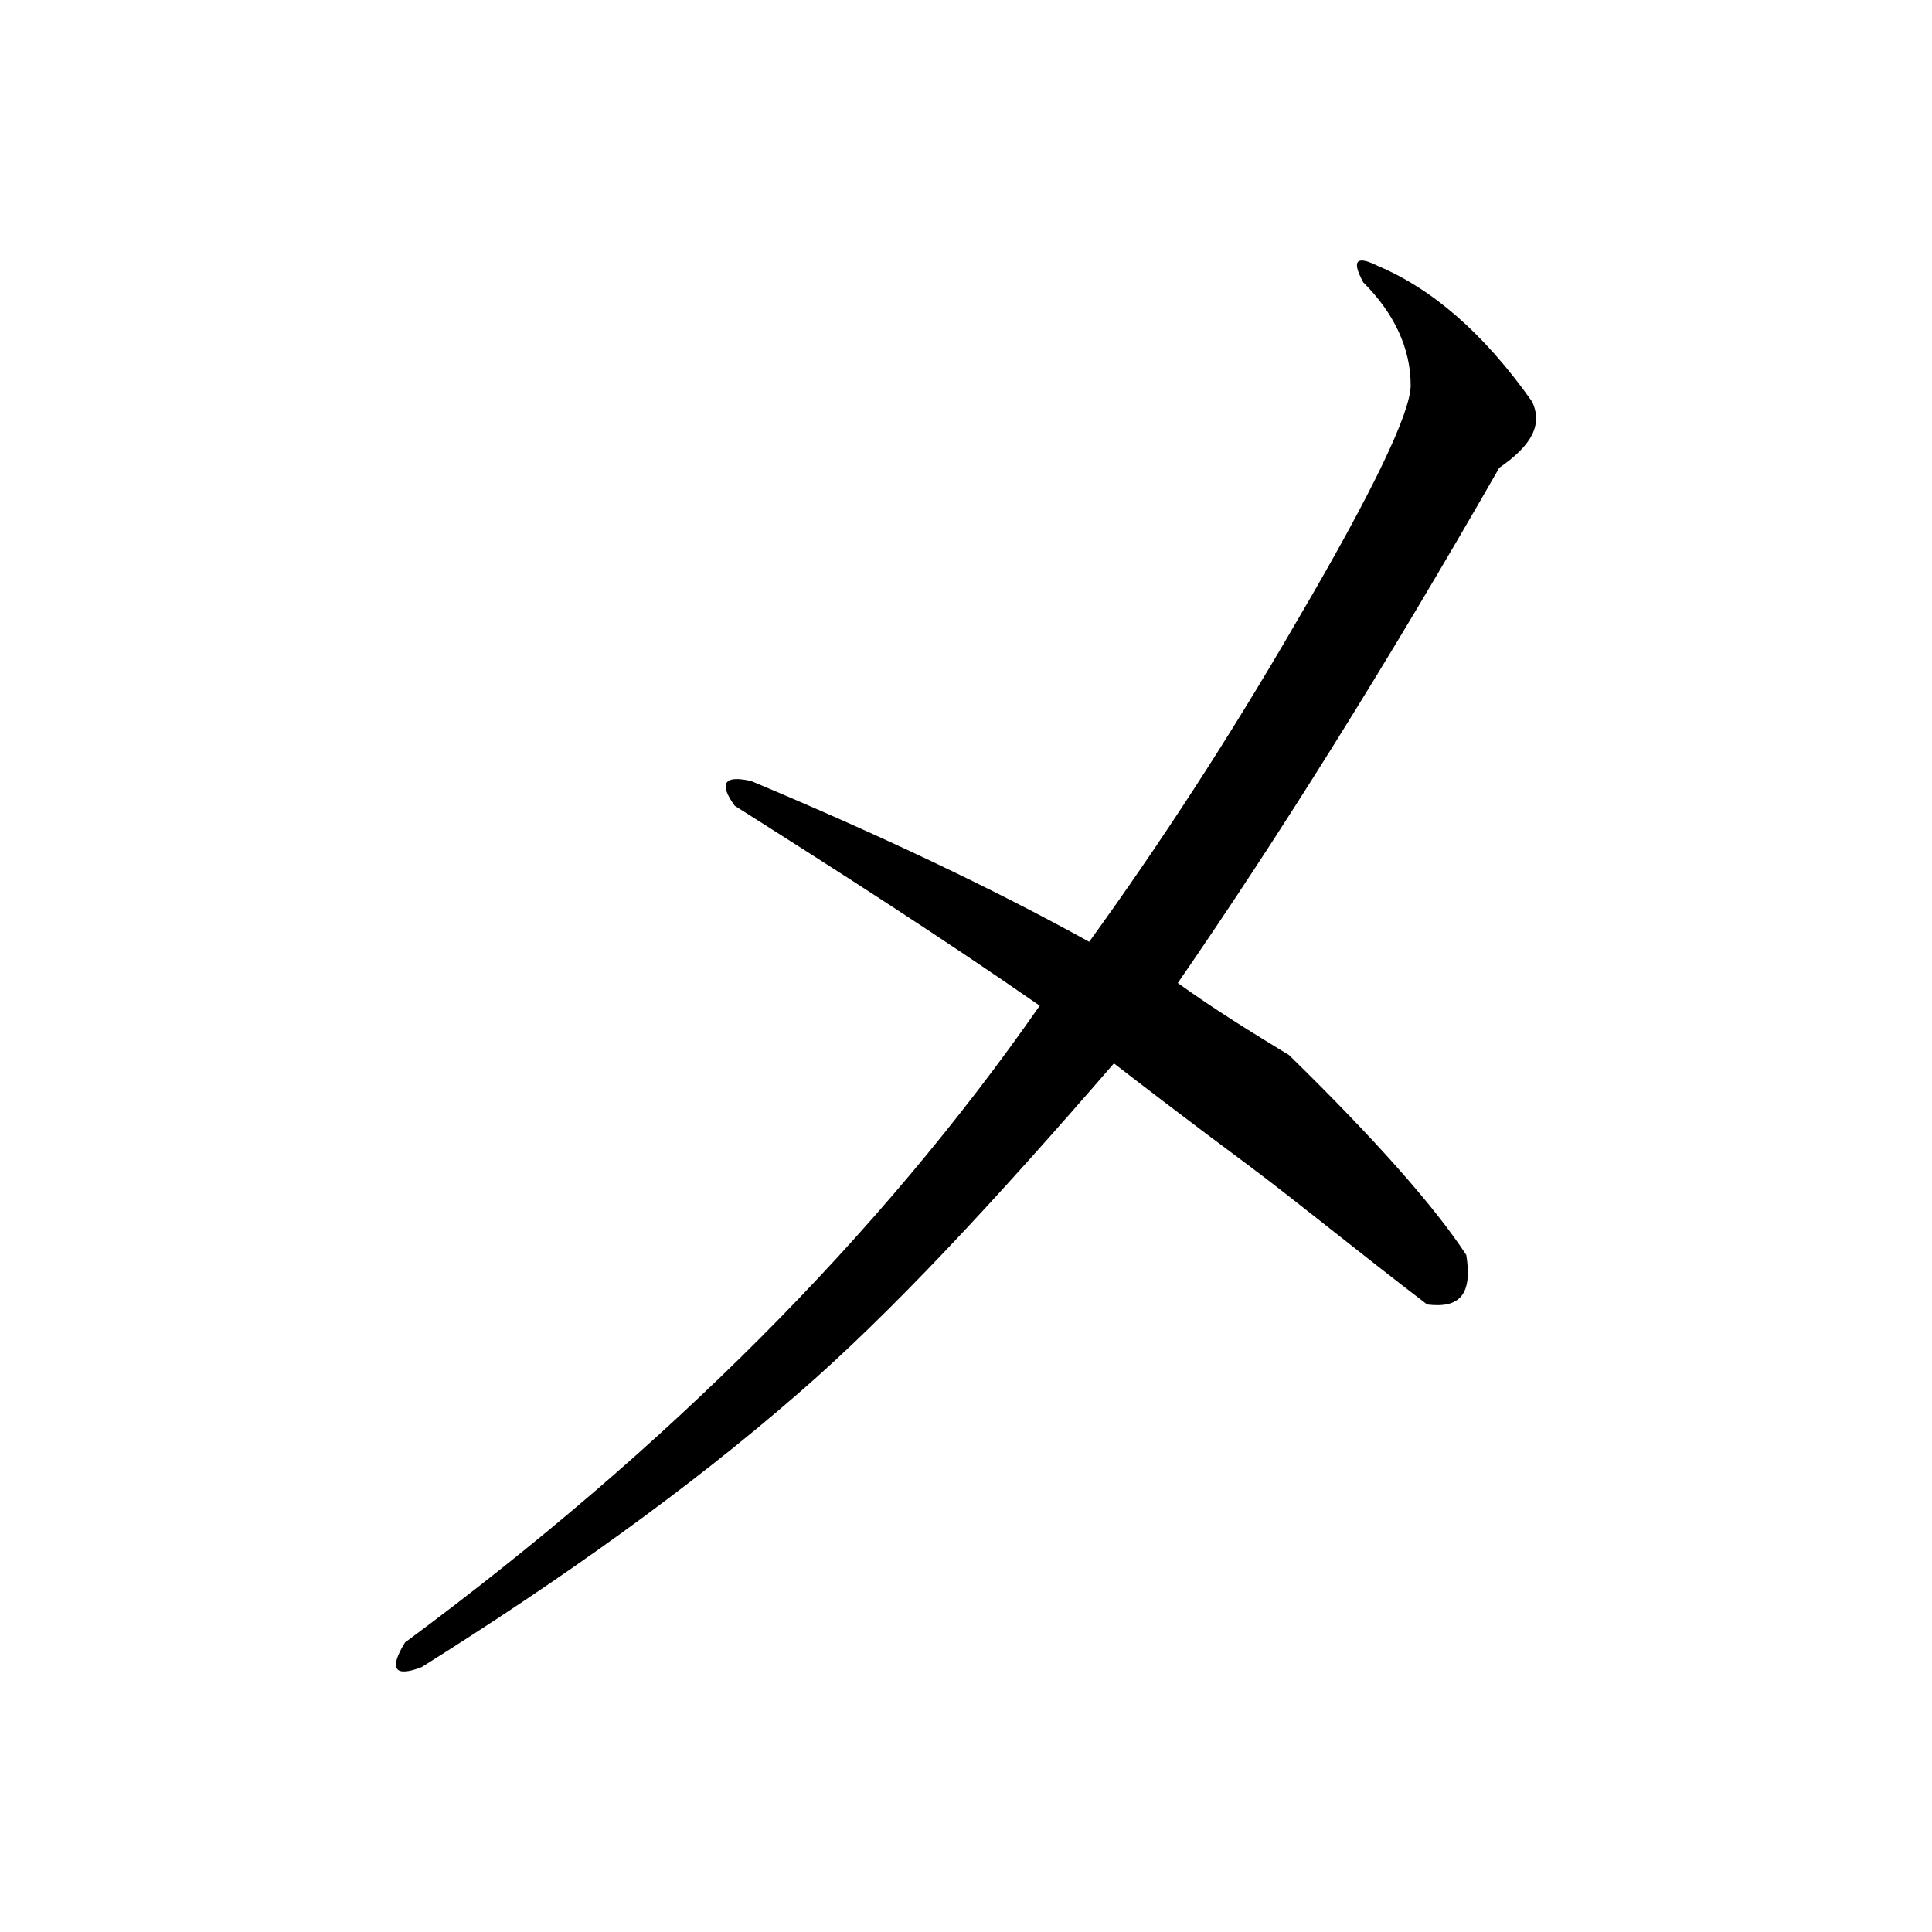
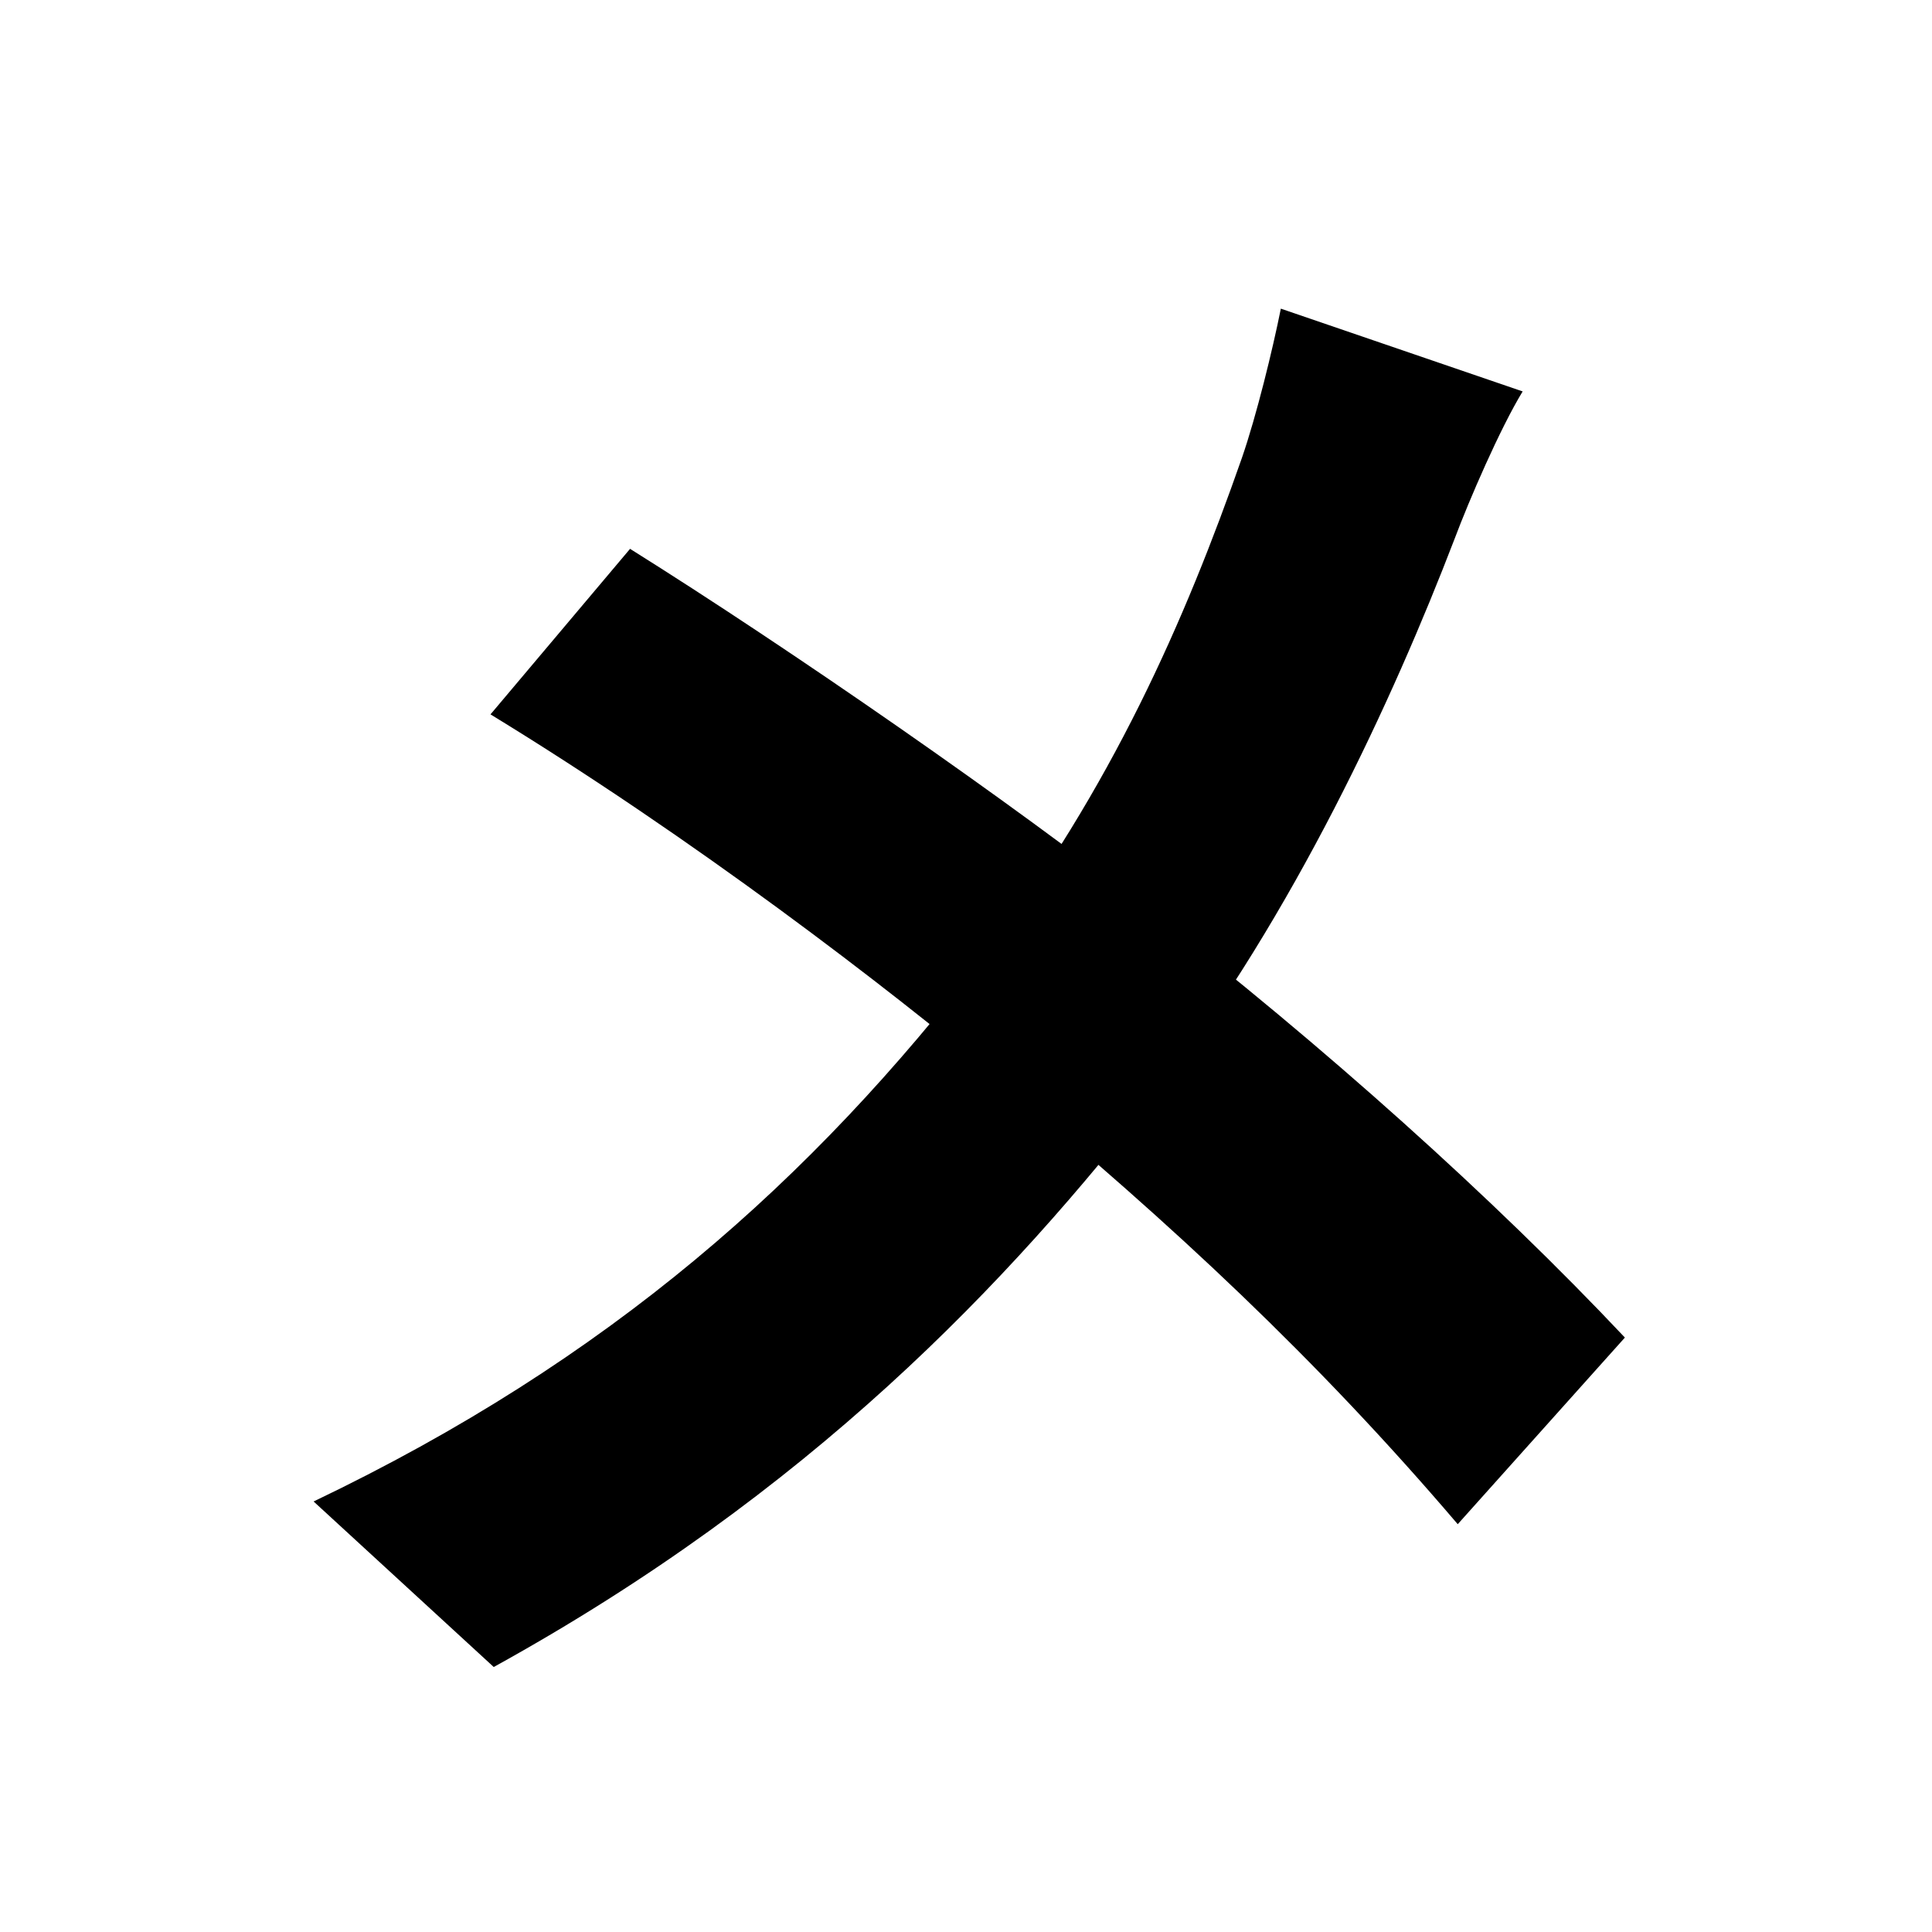
- <svg xmlns="http://www.w3.org/2000/svg" width="500" height="500" viewBox="0 0 132.292 132.292" version="1.1" id="svg8">
-   <defs id="defs2" />
-   <g id="layer1" transform="translate(0,-164.7083)">
-     <g aria-label="リ" style="font-style:normal;font-variant:normal;font-weight:normal;font-stretch:normal;font-size:25.4px;line-height:1.25;font-family:MHGKyokashotaiTHK;-inkscape-font-specification:MHGKyokashotaiTHK;letter-spacing:0px;word-spacing:0px;fill:#000000;fill-opacity:1;stroke:none;stroke-width:0.265" id="text12">
-       <g aria-label="イ" style="font-style:normal;font-variant:normal;font-weight:normal;font-stretch:normal;font-size:25.4px;line-height:1.25;font-family:MHGKyokashotaiTHK;-inkscape-font-specification:MHGKyokashotaiTHK;letter-spacing:0px;word-spacing:0px;fill:#000000;fill-opacity:1;stroke:none;stroke-width:0.07" id="text20">
-         <g aria-label="ウ" style="font-style:normal;font-variant:normal;font-weight:normal;font-stretch:normal;font-size:25.4px;line-height:1.25;font-family:MHGKyokashotaiTHK;-inkscape-font-specification:MHGKyokashotaiTHK;letter-spacing:0px;word-spacing:0px;fill:#000000;fill-opacity:1;stroke:none;stroke-width:0.019" id="text36">
-           <g aria-label="エ" style="font-style:normal;font-variant:normal;font-weight:normal;font-stretch:normal;font-size:25.4px;line-height:1.25;font-family:MHGKyokashotaiTHK;-inkscape-font-specification:MHGKyokashotaiTHK;letter-spacing:0px;word-spacing:0px;fill:#000000;fill-opacity:1;stroke:none;stroke-width:0.005" id="text52">
-             <g aria-label="オ" style="font-style:normal;font-variant:normal;font-weight:normal;font-stretch:normal;font-size:25.4px;line-height:1.25;font-family:MHGKyokashotaiTHK;-inkscape-font-specification:MHGKyokashotaiTHK;letter-spacing:0px;word-spacing:0px;fill:#000000;fill-opacity:1;stroke:none;stroke-width:0.001" id="text65">
-               <g aria-label="カ" style="font-style:normal;font-variant:normal;font-weight:normal;font-stretch:normal;font-size:25.4px;line-height:1.25;font-family:MHGKyokashotaiTHK;-inkscape-font-specification:MHGKyokashotaiTHK;letter-spacing:0px;word-spacing:0px;fill:#000000;fill-opacity:1;stroke:none;stroke-width:0" id="text3785">
-                 <g aria-label="キ" style="font-style:normal;font-variant:normal;font-weight:normal;font-stretch:normal;font-size:25.4px;line-height:1.25;font-family:MHGKyokashotaiTHK;-inkscape-font-specification:MHGKyokashotaiTHK;letter-spacing:0px;word-spacing:0px;fill:#000000;fill-opacity:1;stroke:none;stroke-width:0" id="text25">
-                   <g aria-label="ク" style="font-style:normal;font-variant:normal;font-weight:normal;font-stretch:normal;font-size:25.4px;line-height:1.25;font-family:MHGKyokashotaiTHK;-inkscape-font-specification:MHGKyokashotaiTHK;letter-spacing:0px;word-spacing:0px;fill:#000000;fill-opacity:1;stroke:none;stroke-width:0" id="text41">
-                     <g aria-label="ケ" style="font-style:normal;font-variant:normal;font-weight:normal;font-stretch:normal;font-size:25.4px;line-height:1.25;font-family:MHGKyokashotaiTHK;-inkscape-font-specification:MHGKyokashotaiTHK;letter-spacing:0px;word-spacing:0px;fill:#000000;fill-opacity:1;stroke:none;stroke-width:0" id="text57" transform="translate(-35.67874,99.37553)">
-                       <g aria-label="ガ" style="font-style:normal;font-variant:normal;font-weight:normal;font-stretch:normal;font-size:141.111px;line-height:1.25;font-family:MHGKyokashotaiTHK;-inkscape-font-specification:MHGKyokashotaiTHK;letter-spacing:0px;word-spacing:0px;fill:#000000;fill-opacity:1;stroke:none;stroke-width:0" id="text90" transform="translate(-58.4091,85.8707)">
-                         <g aria-label="ギ" style="font-style:normal;font-variant:normal;font-weight:normal;font-stretch:normal;font-size:25.4px;line-height:1.25;font-family:MHGKyokashotaiTHK;-inkscape-font-specification:MHGKyokashotaiTHK;letter-spacing:0px;word-spacing:0px;fill:#000000;fill-opacity:1;stroke:none;stroke-width:0" id="text110" transform="translate(-44.15608,83.28278)">
-                           <text xml:space="preserve" style="font-style:normal;font-variant:normal;font-weight:normal;font-stretch:normal;font-size:25.4px;line-height:1.25;font-family:MHGKyokashotaiTHK;-inkscape-font-specification:MHGKyokashotaiTHK;letter-spacing:0px;word-spacing:0px;fill:#000000;fill-opacity:1;stroke:none;stroke-width:0" x="166.307" y="-90.731" id="text220">
-                             <tspan id="tspan218" x="166.307" y="-65.319" style="stroke-width:0" />
-                           </text>
-                           <g aria-label="ゼ" style="font-style:normal;font-variant:normal;font-weight:normal;font-stretch:normal;font-size:25.4px;line-height:1.25;font-family:MHGKyokashotaiTHK;-inkscape-font-specification:MHGKyokashotaiTHK;letter-spacing:0px;word-spacing:0px;fill:#000000;fill-opacity:1;stroke:none;stroke-width:0" id="text235">
-                             <g aria-label="メ" style="font-style:normal;font-variant:normal;font-weight:normal;font-stretch:normal;font-size:141.111px;line-height:1.25;font-family:MHGKyokashotaiTHK;-inkscape-font-specification:MHGKyokashotaiTHK;letter-spacing:0px;word-spacing:0px;fill:#000000;fill-opacity:1;stroke:none;stroke-width:0" id="text155" transform="translate(-23.83042,87.47774)">
-                               <path d="m 266.994,-163.781 c -3.387,-4.798 -6.914,-7.761 -10.583,-9.313 -1.411,-0.706 -1.834,-0.423 -0.988,1.129 2.117,2.117 3.246,4.516 3.246,7.056 0,1.834 -2.54,7.197 -7.761,16.087 -4.657,8.043 -9.454,15.381 -14.252,22.013 -6.632,-3.669 -14.393,-7.338 -23.142,-11.007 -1.834,-0.423 -2.258,0.141 -1.129,1.693 6.914,4.374 13.97,8.89 20.884,13.688 -11.007,15.804 -25.541,30.339 -43.462,43.603 -1.129,1.834 -0.706,2.399 1.129,1.693 9.454,-5.927 18.203,-12.136 25.823,-18.768 6.35,-5.503 13.406,-13.123 21.59,-22.578 1.834,1.411 4.939,3.81 9.313,7.056 3.387,2.54 7.338,5.786 12.136,9.454 2.258,0.282 3.104,-0.706 2.681,-3.387 -2.117,-3.246 -6.209,-7.902 -12.136,-13.688 -2.54,-1.552 -5.08,-3.104 -7.62,-4.939 6.914,-10.019 14.252,-21.731 22.013,-35.278 2.258,-1.552 2.963,-2.963 2.258,-4.516 z" style="font-size:141.111px;stroke-width:0" id="path157" />
-                             </g>
-                           </g>
-                         </g>
-                       </g>
-                     </g>
-                   </g>
-                 </g>
-               </g>
-             </g>
-           </g>
-         </g>
-       </g>
-     </g>
-   </g>
+ <svg xmlns="http://www.w3.org/2000/svg" width="100" height="100" viewBox="0 0 100 100" fill="none">
+   <path d="M78.812 20.26L66.296 15.976C65.876 18.076 65.036 21.52 64.28 23.704C61.34 32.104 57.56 40.756 50.924 49.492C42.02 61.084 31.52 70.408 16.232 77.716L25.556 86.284C41.852 77.296 52.184 66.46 59.996 56.38C66.968 47.308 72.092 36.22 75.284 27.904C76.04 25.888 77.636 22.192 78.812 20.26ZM32.612 28.408L25.388 36.976C35.972 43.444 45.8 51.004 51.848 56.044C60.752 63.436 68.144 70.324 75.452 78.892L84.104 69.232C77.3 62.008 68.48 54.112 59.492 47.14C52.436 41.596 40.928 33.616 32.612 28.408Z" fill="black" />
</svg>
